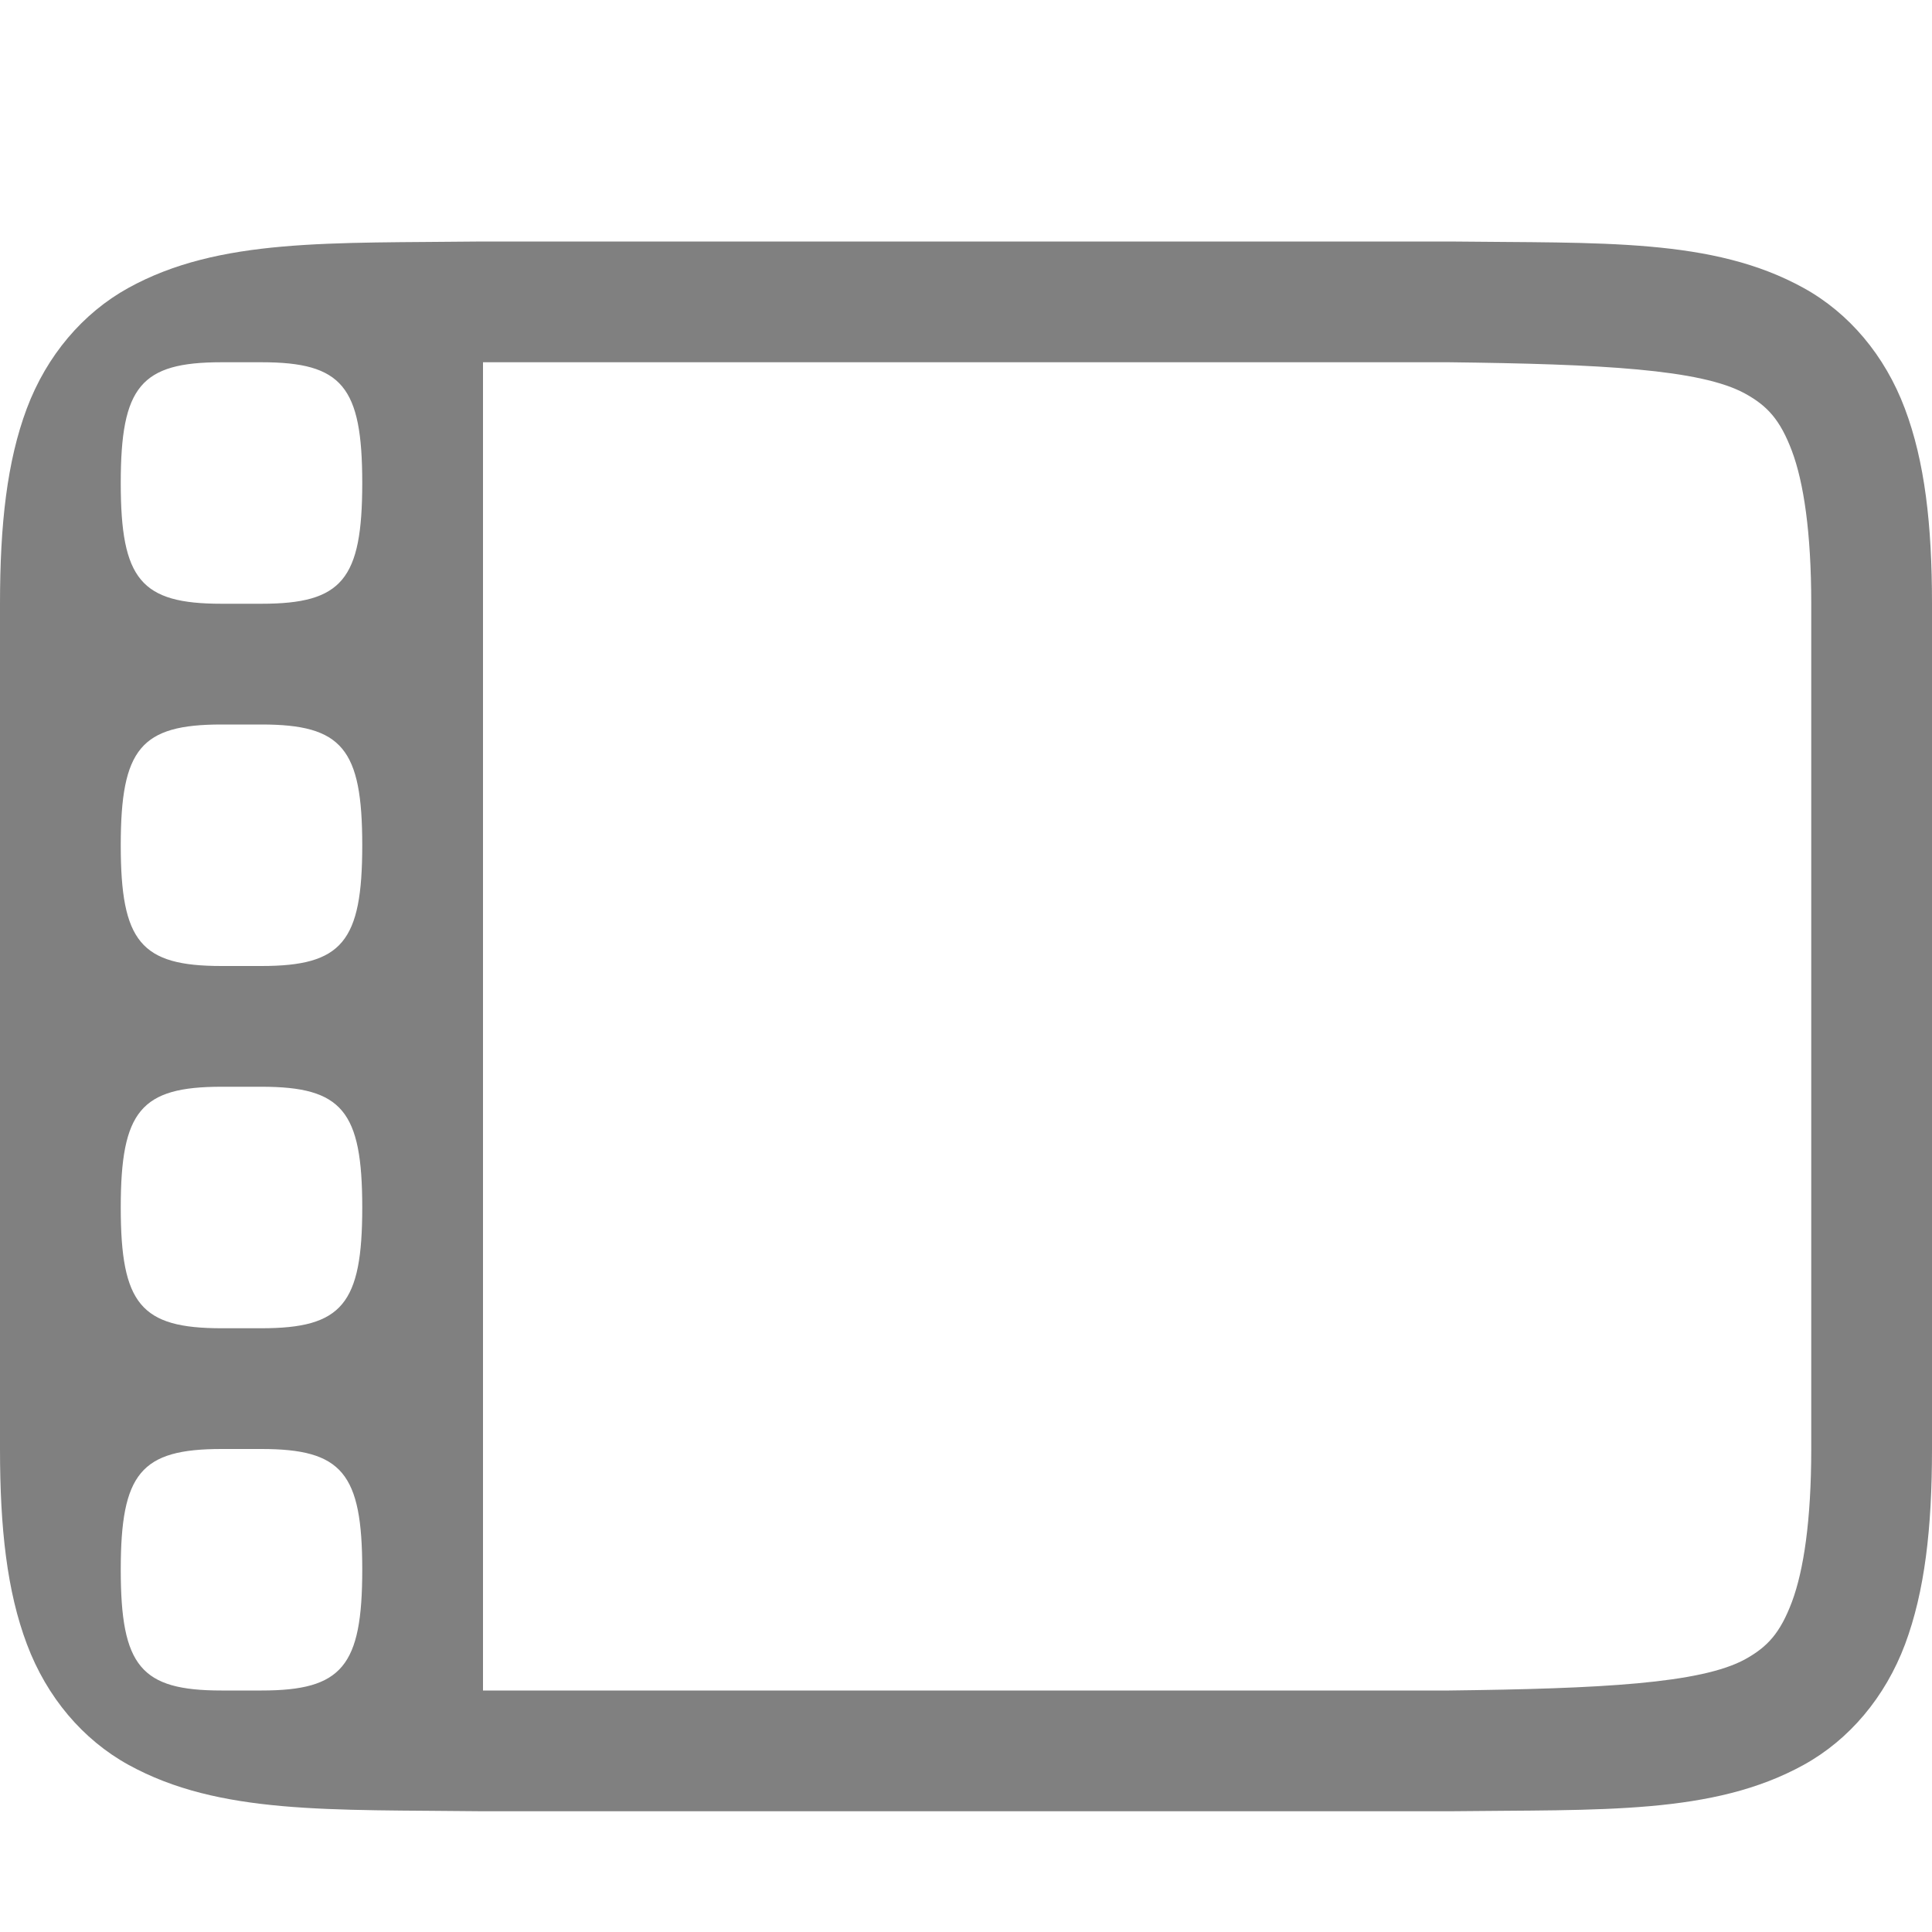
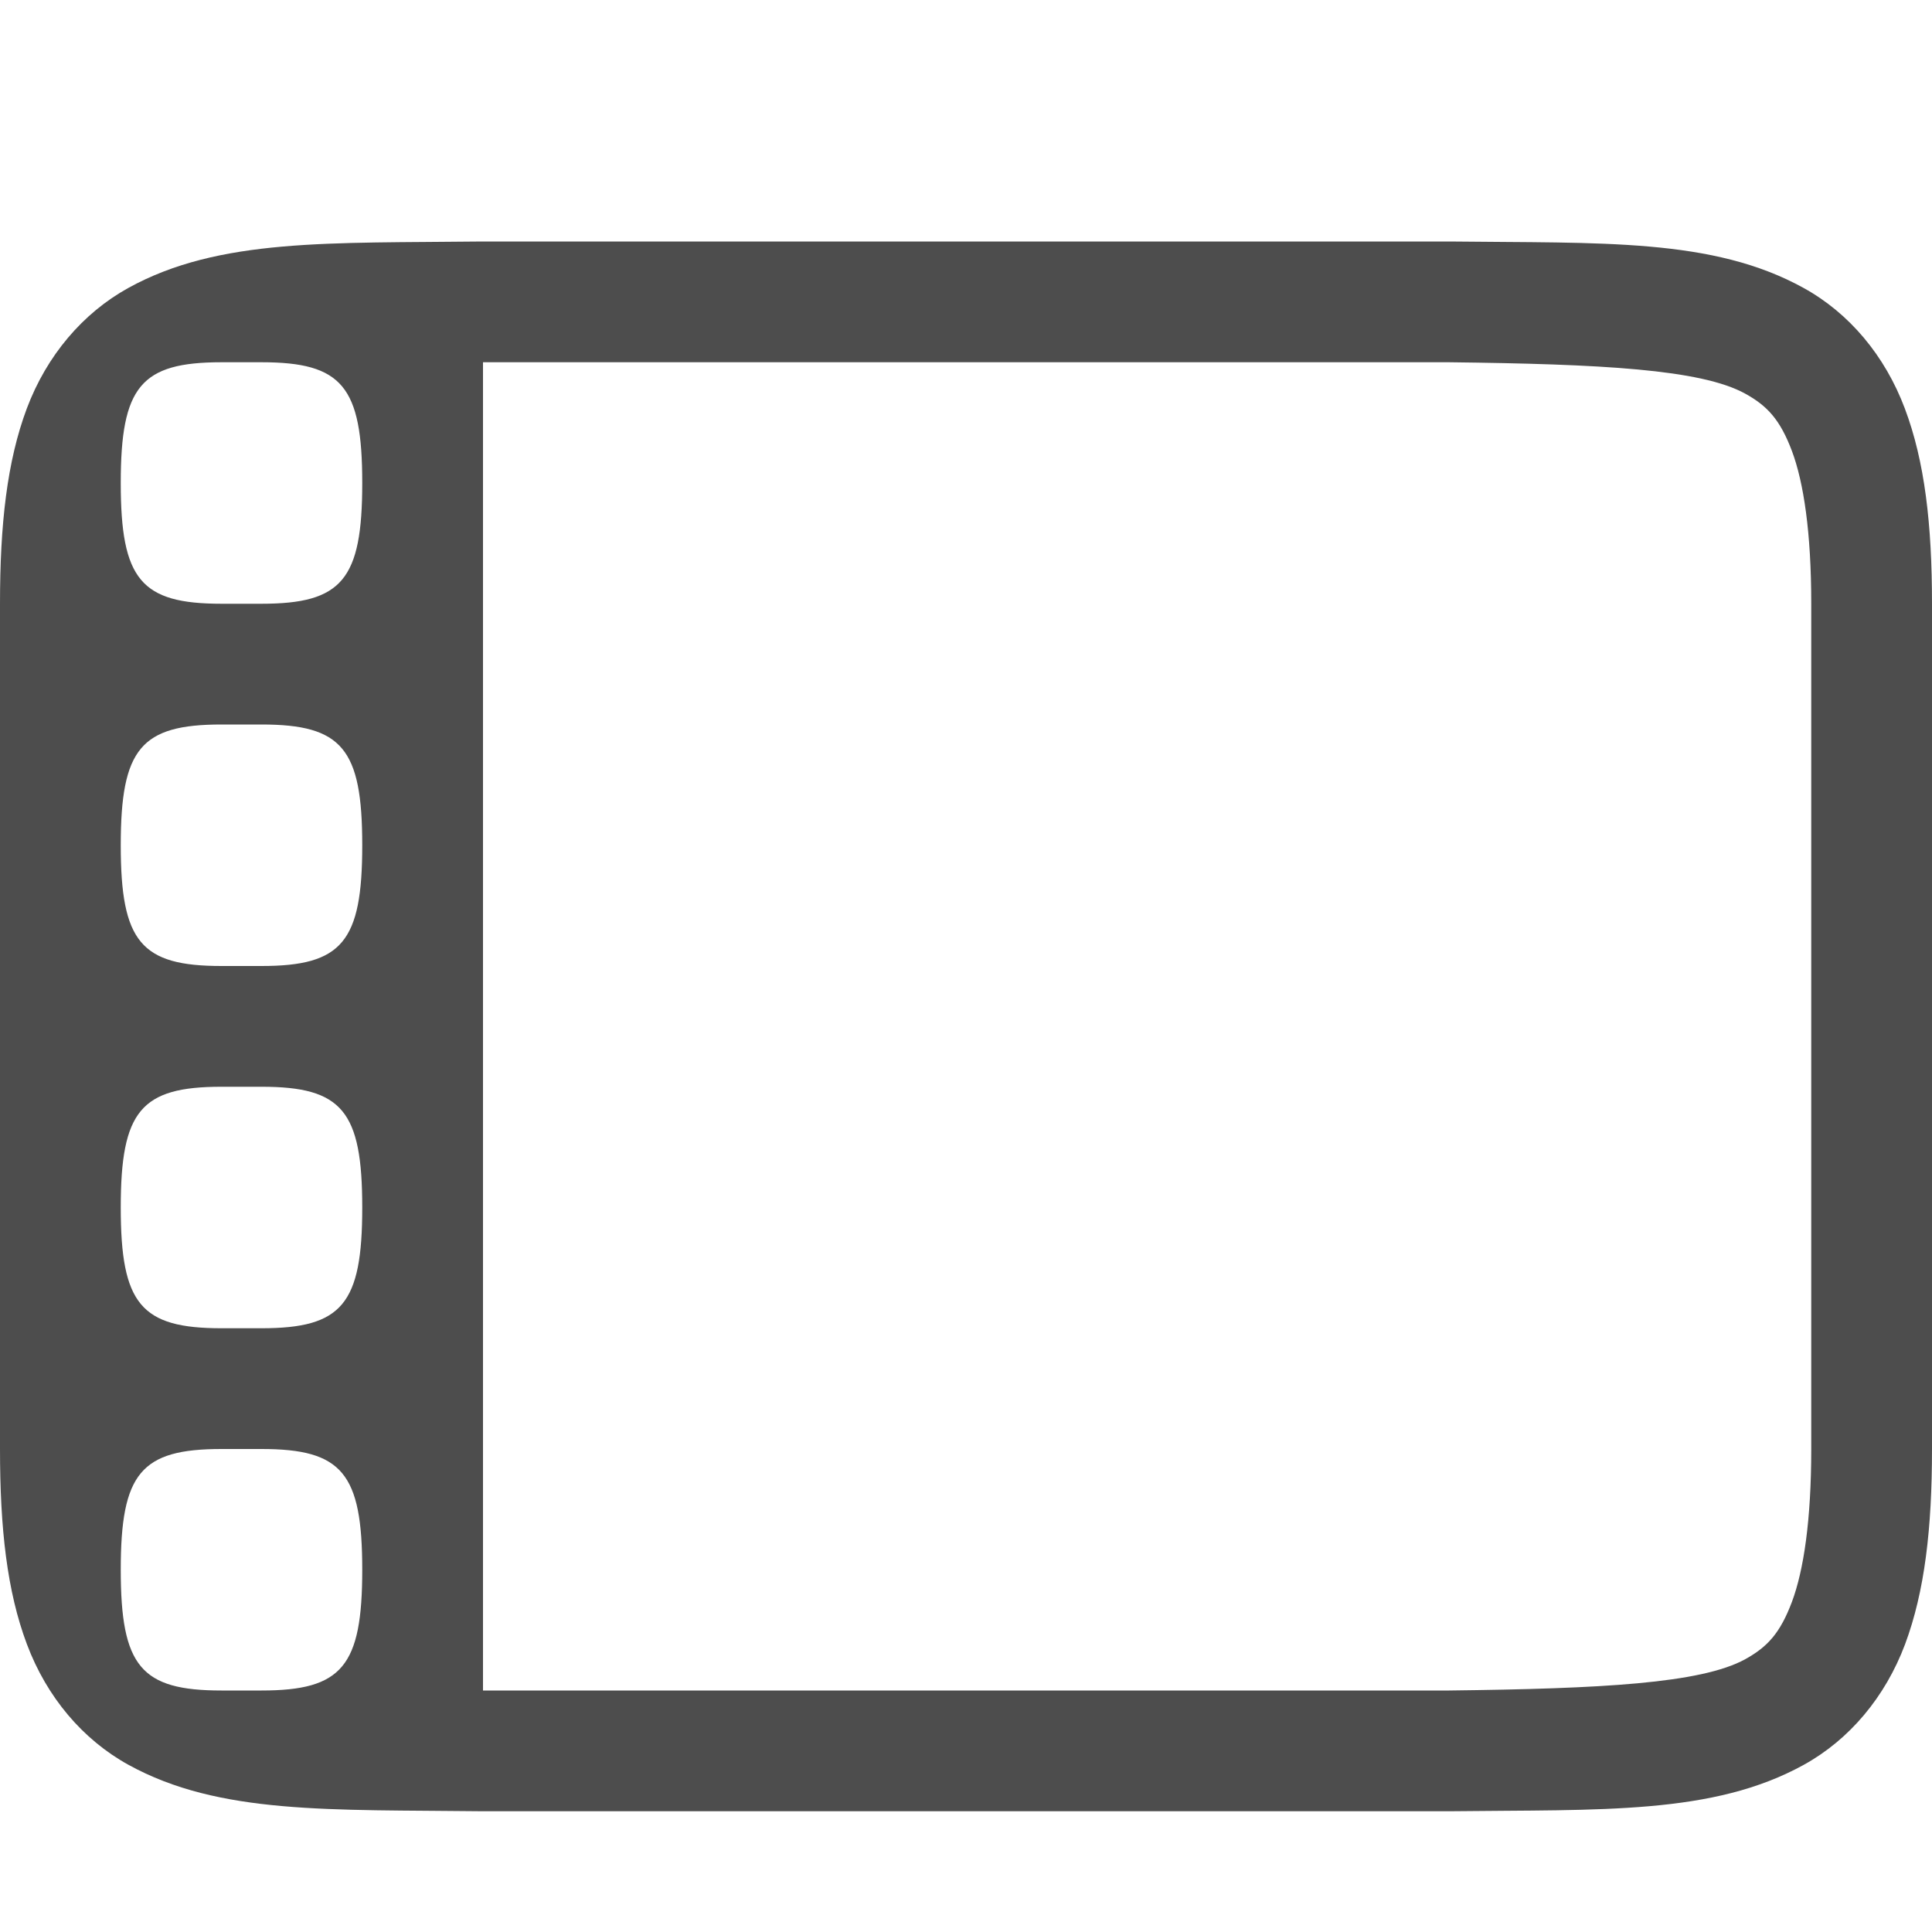
<svg xmlns="http://www.w3.org/2000/svg" width="16" height="16" version="1.1">
  <g transform="translate(-592,-52)">
-     <path d="m 595.994,54 c -1.258,0.015 -2.179,-0.031 -2.932,0.385 -0.376,0.208 -0.675,0.559 -0.84,0.998 C 592.058,55.821 592,56.342 592,57 v 7 c 0,0.658 0.058,1.179 0.223,1.617 0.165,0.439 0.463,0.79 0.84,0.998 0.753,0.415 1.673,0.37 2.932,0.385 h 0.004 8.004 0.004 c 1.258,-0.015 2.179,0.031 2.932,-0.385 0.376,-0.208 0.673,-0.559 0.838,-0.998 C 607.94,65.179 608,64.658 608,64 v -7 c 0,-0.658 -0.06,-1.179 -0.225,-1.617 -0.165,-0.439 -0.461,-0.79 -0.838,-0.998 C 606.185,53.969 605.264,54.015 604.006,54 h -0.004 -8.006 z M 596,55 h 8 c 1.26,0.015 2.087,0.058 2.453,0.26 0.183,0.101 0.289,0.215 0.387,0.475 C 606.937,55.994 607,56.408 607,57 v 7 c 0,0.592 -0.063,1.006 -0.16,1.266 -0.098,0.26 -0.203,0.373 -0.387,0.475 C 606.087,65.942 605.26,65.985 604,66 H 603.994 596 Z m -2.166,0 h 0.332 c 0.667,0 0.834,0.2 0.834,1 0,0.8 -0.167,1 -0.834,1 h -0.332 C 593.167,57 593,56.8 593,56 c 0,-0.8 0.167,-1 0.834,-1 z m 0,3 h 0.332 c 0.667,0 0.834,0.2 0.834,1 0,0.8 -0.167,1 -0.834,1 h -0.332 C 593.167,60 593,59.8 593,59 c 0,-0.8 0.167,-1 0.834,-1 z m 0,3 h 0.332 c 0.667,0 0.834,0.2 0.834,1 0,0.8 -0.167,1 -0.834,1 h -0.332 C 593.167,63 593,62.8 593,62 c 0,-0.8 0.167,-1 0.834,-1 z m 0,3 h 0.332 c 0.667,0 0.834,0.2 0.834,1 0,0.8 -0.167,1 -0.834,1 h -0.332 C 593.167,66 593,65.8 593,65 c 0,-0.8 0.167,-1 0.834,-1 z" style="fill:#808080" />
+     <path d="m 595.994,54 c -1.258,0.015 -2.179,-0.031 -2.932,0.385 -0.376,0.208 -0.675,0.559 -0.84,0.998 C 592.058,55.821 592,56.342 592,57 v 7 c 0,0.658 0.058,1.179 0.223,1.617 0.165,0.439 0.463,0.79 0.84,0.998 0.753,0.415 1.673,0.37 2.932,0.385 h 0.004 8.004 0.004 c 1.258,-0.015 2.179,0.031 2.932,-0.385 0.376,-0.208 0.673,-0.559 0.838,-0.998 C 607.94,65.179 608,64.658 608,64 v -7 c 0,-0.658 -0.06,-1.179 -0.225,-1.617 -0.165,-0.439 -0.461,-0.79 -0.838,-0.998 C 606.185,53.969 605.264,54.015 604.006,54 h -0.004 -8.006 z M 596,55 h 8 c 1.26,0.015 2.087,0.058 2.453,0.26 0.183,0.101 0.289,0.215 0.387,0.475 C 606.937,55.994 607,56.408 607,57 v 7 c 0,0.592 -0.063,1.006 -0.16,1.266 -0.098,0.26 -0.203,0.373 -0.387,0.475 C 606.087,65.942 605.26,65.985 604,66 H 603.994 596 Z m -2.166,0 h 0.332 c 0.667,0 0.834,0.2 0.834,1 0,0.8 -0.167,1 -0.834,1 h -0.332 C 593.167,57 593,56.8 593,56 c 0,-0.8 0.167,-1 0.834,-1 z m 0,3 h 0.332 c 0.667,0 0.834,0.2 0.834,1 0,0.8 -0.167,1 -0.834,1 h -0.332 C 593.167,60 593,59.8 593,59 c 0,-0.8 0.167,-1 0.834,-1 z m 0,3 h 0.332 c 0.667,0 0.834,0.2 0.834,1 0,0.8 -0.167,1 -0.834,1 h -0.332 C 593.167,63 593,62.8 593,62 c 0,-0.8 0.167,-1 0.834,-1 z m 0,3 h 0.332 c 0.667,0 0.834,0.2 0.834,1 0,0.8 -0.167,1 -0.834,1 h -0.332 C 593.167,66 593,65.8 593,65 c 0,-0.8 0.167,-1 0.834,-1 z" style="fill:#4d4d4d" />
  </g>
</svg>
